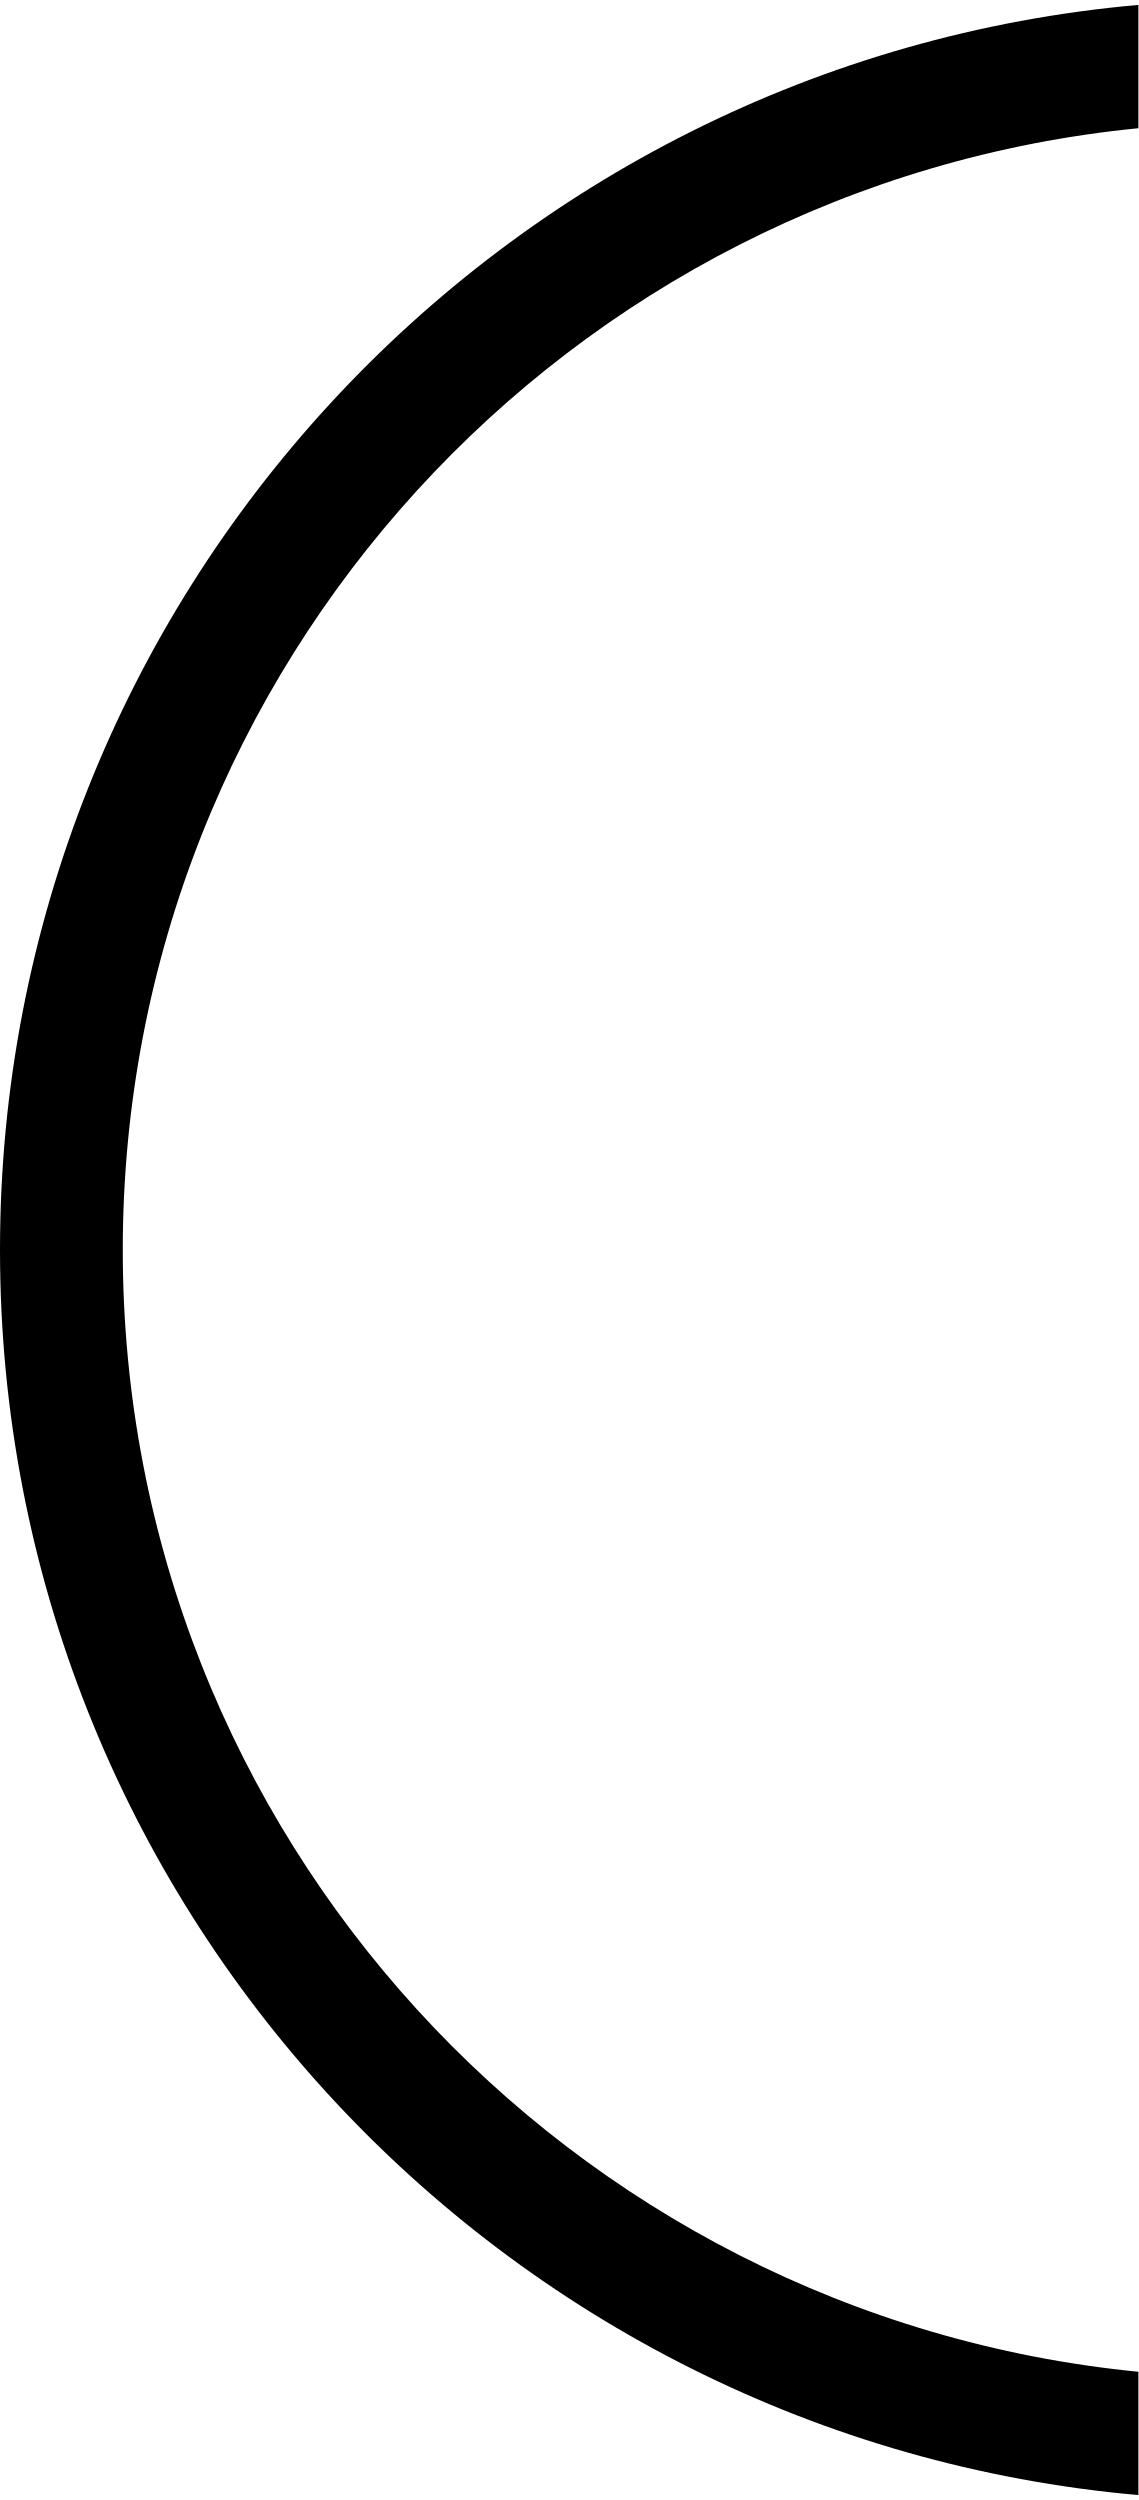
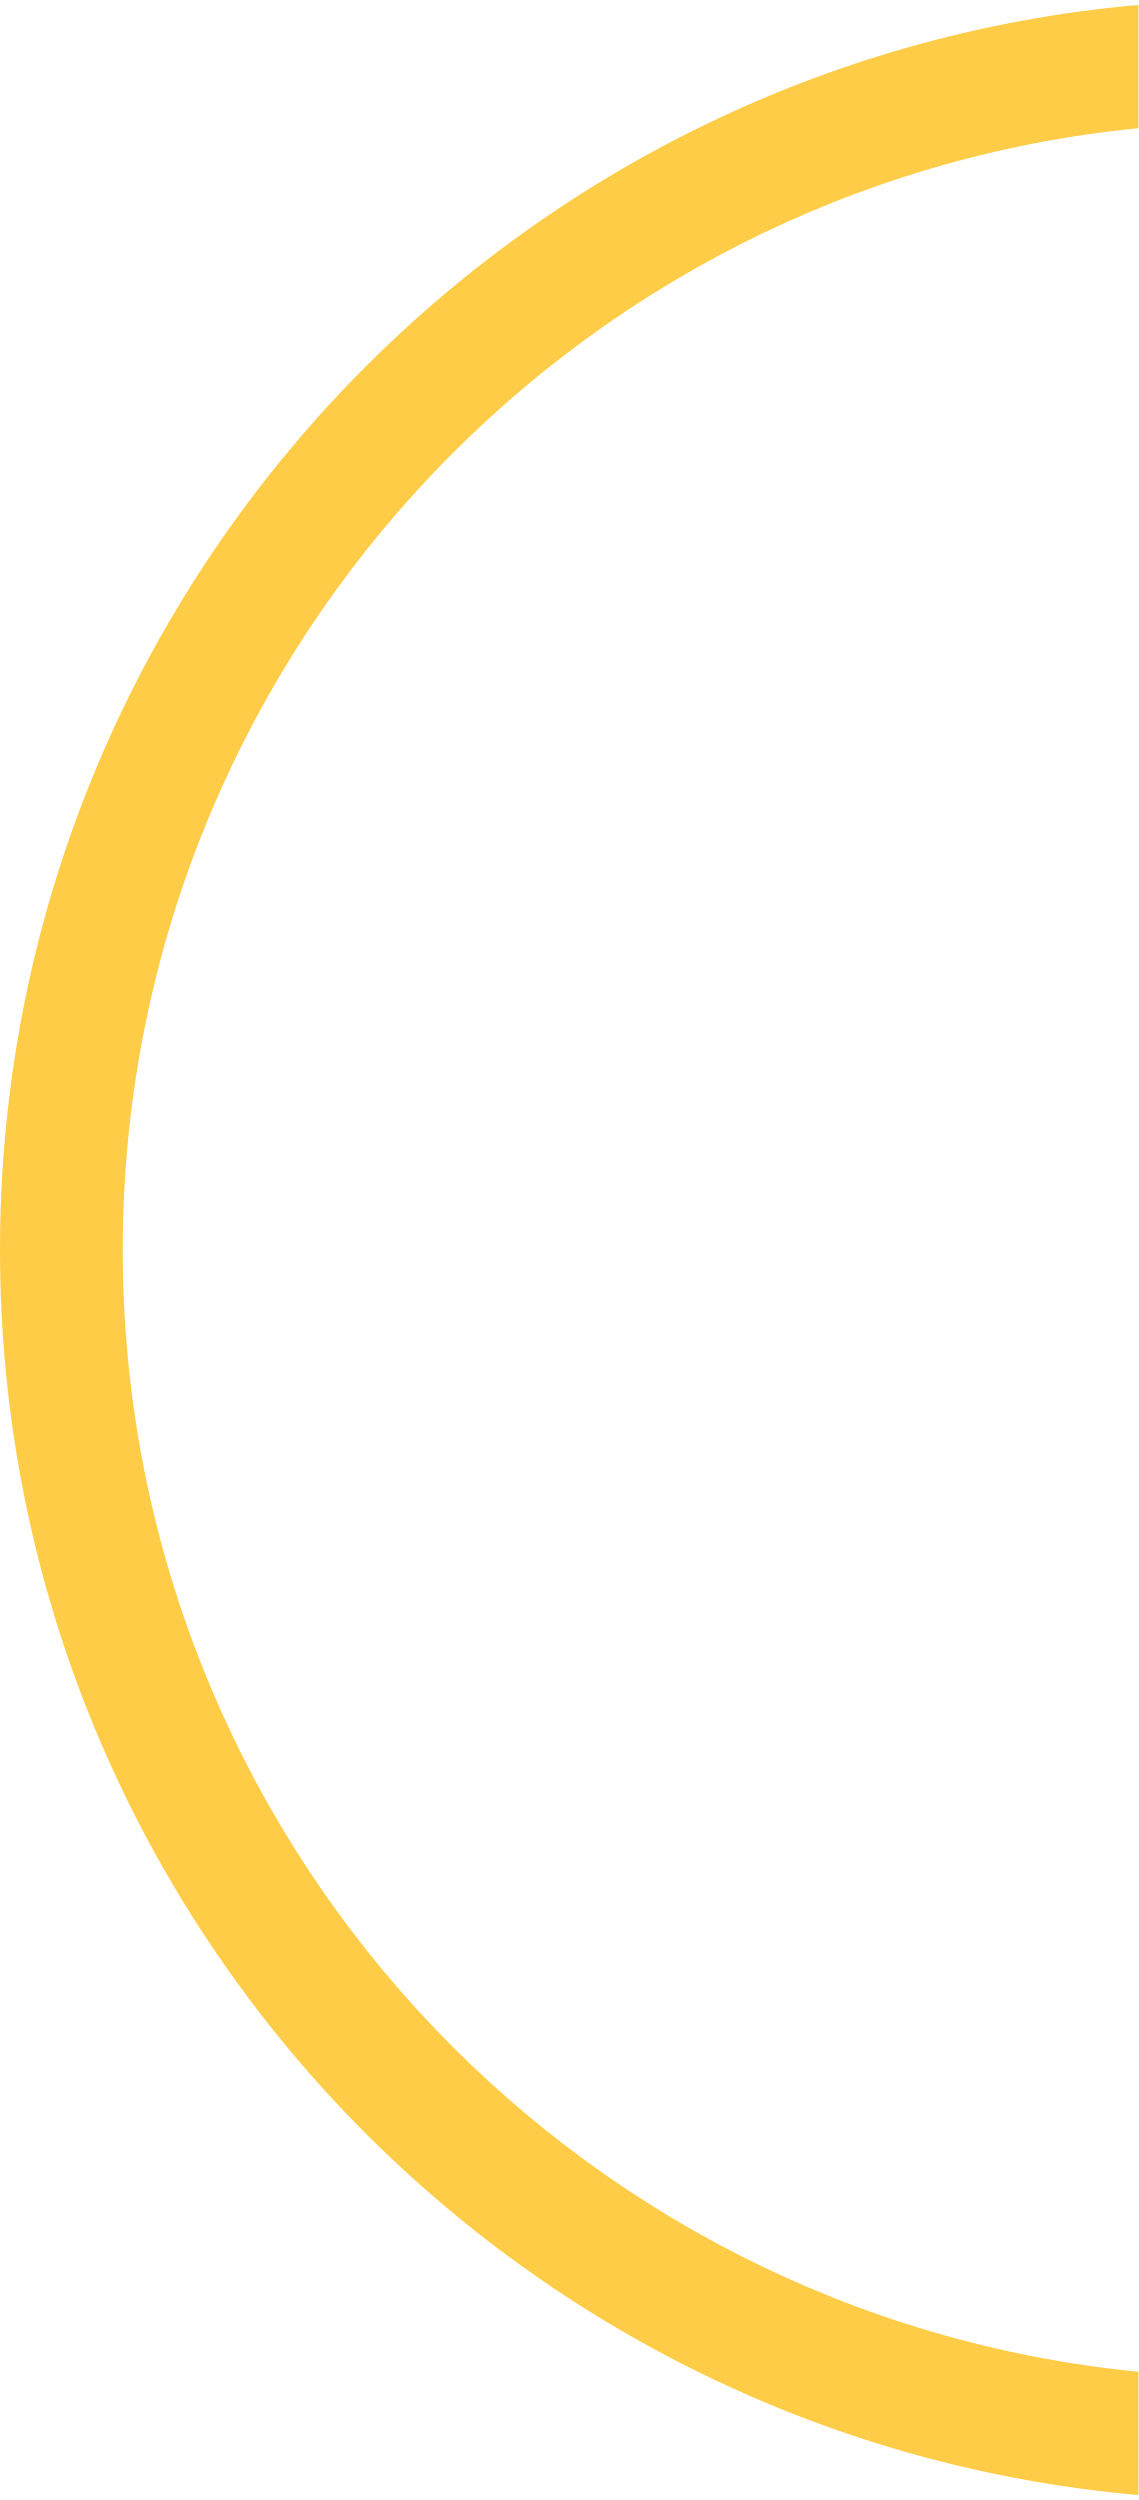
<svg xmlns="http://www.w3.org/2000/svg" width="102" height="224" viewBox="0 0 102 224" fill="none">
-   <path fill-rule="evenodd" clip-rule="evenodd" d="M102 0.44C44.829 5.499 0 53.514 0 112C0 170.486 44.829 218.501 102 223.56V212.511C50.913 207.49 11 164.406 11 112C11 59.594 50.913 16.51 102 11.489V0.44Z" fill="black" />
+   <path fill-rule="evenodd" clip-rule="evenodd" d="M102 0.44C44.829 5.499 0 53.514 0 112C0 170.486 44.829 218.501 102 223.56V212.511C50.913 207.49 11 164.406 11 112C11 59.594 50.913 16.51 102 11.489V0.44Z" fill="#FECC47" />
</svg>
